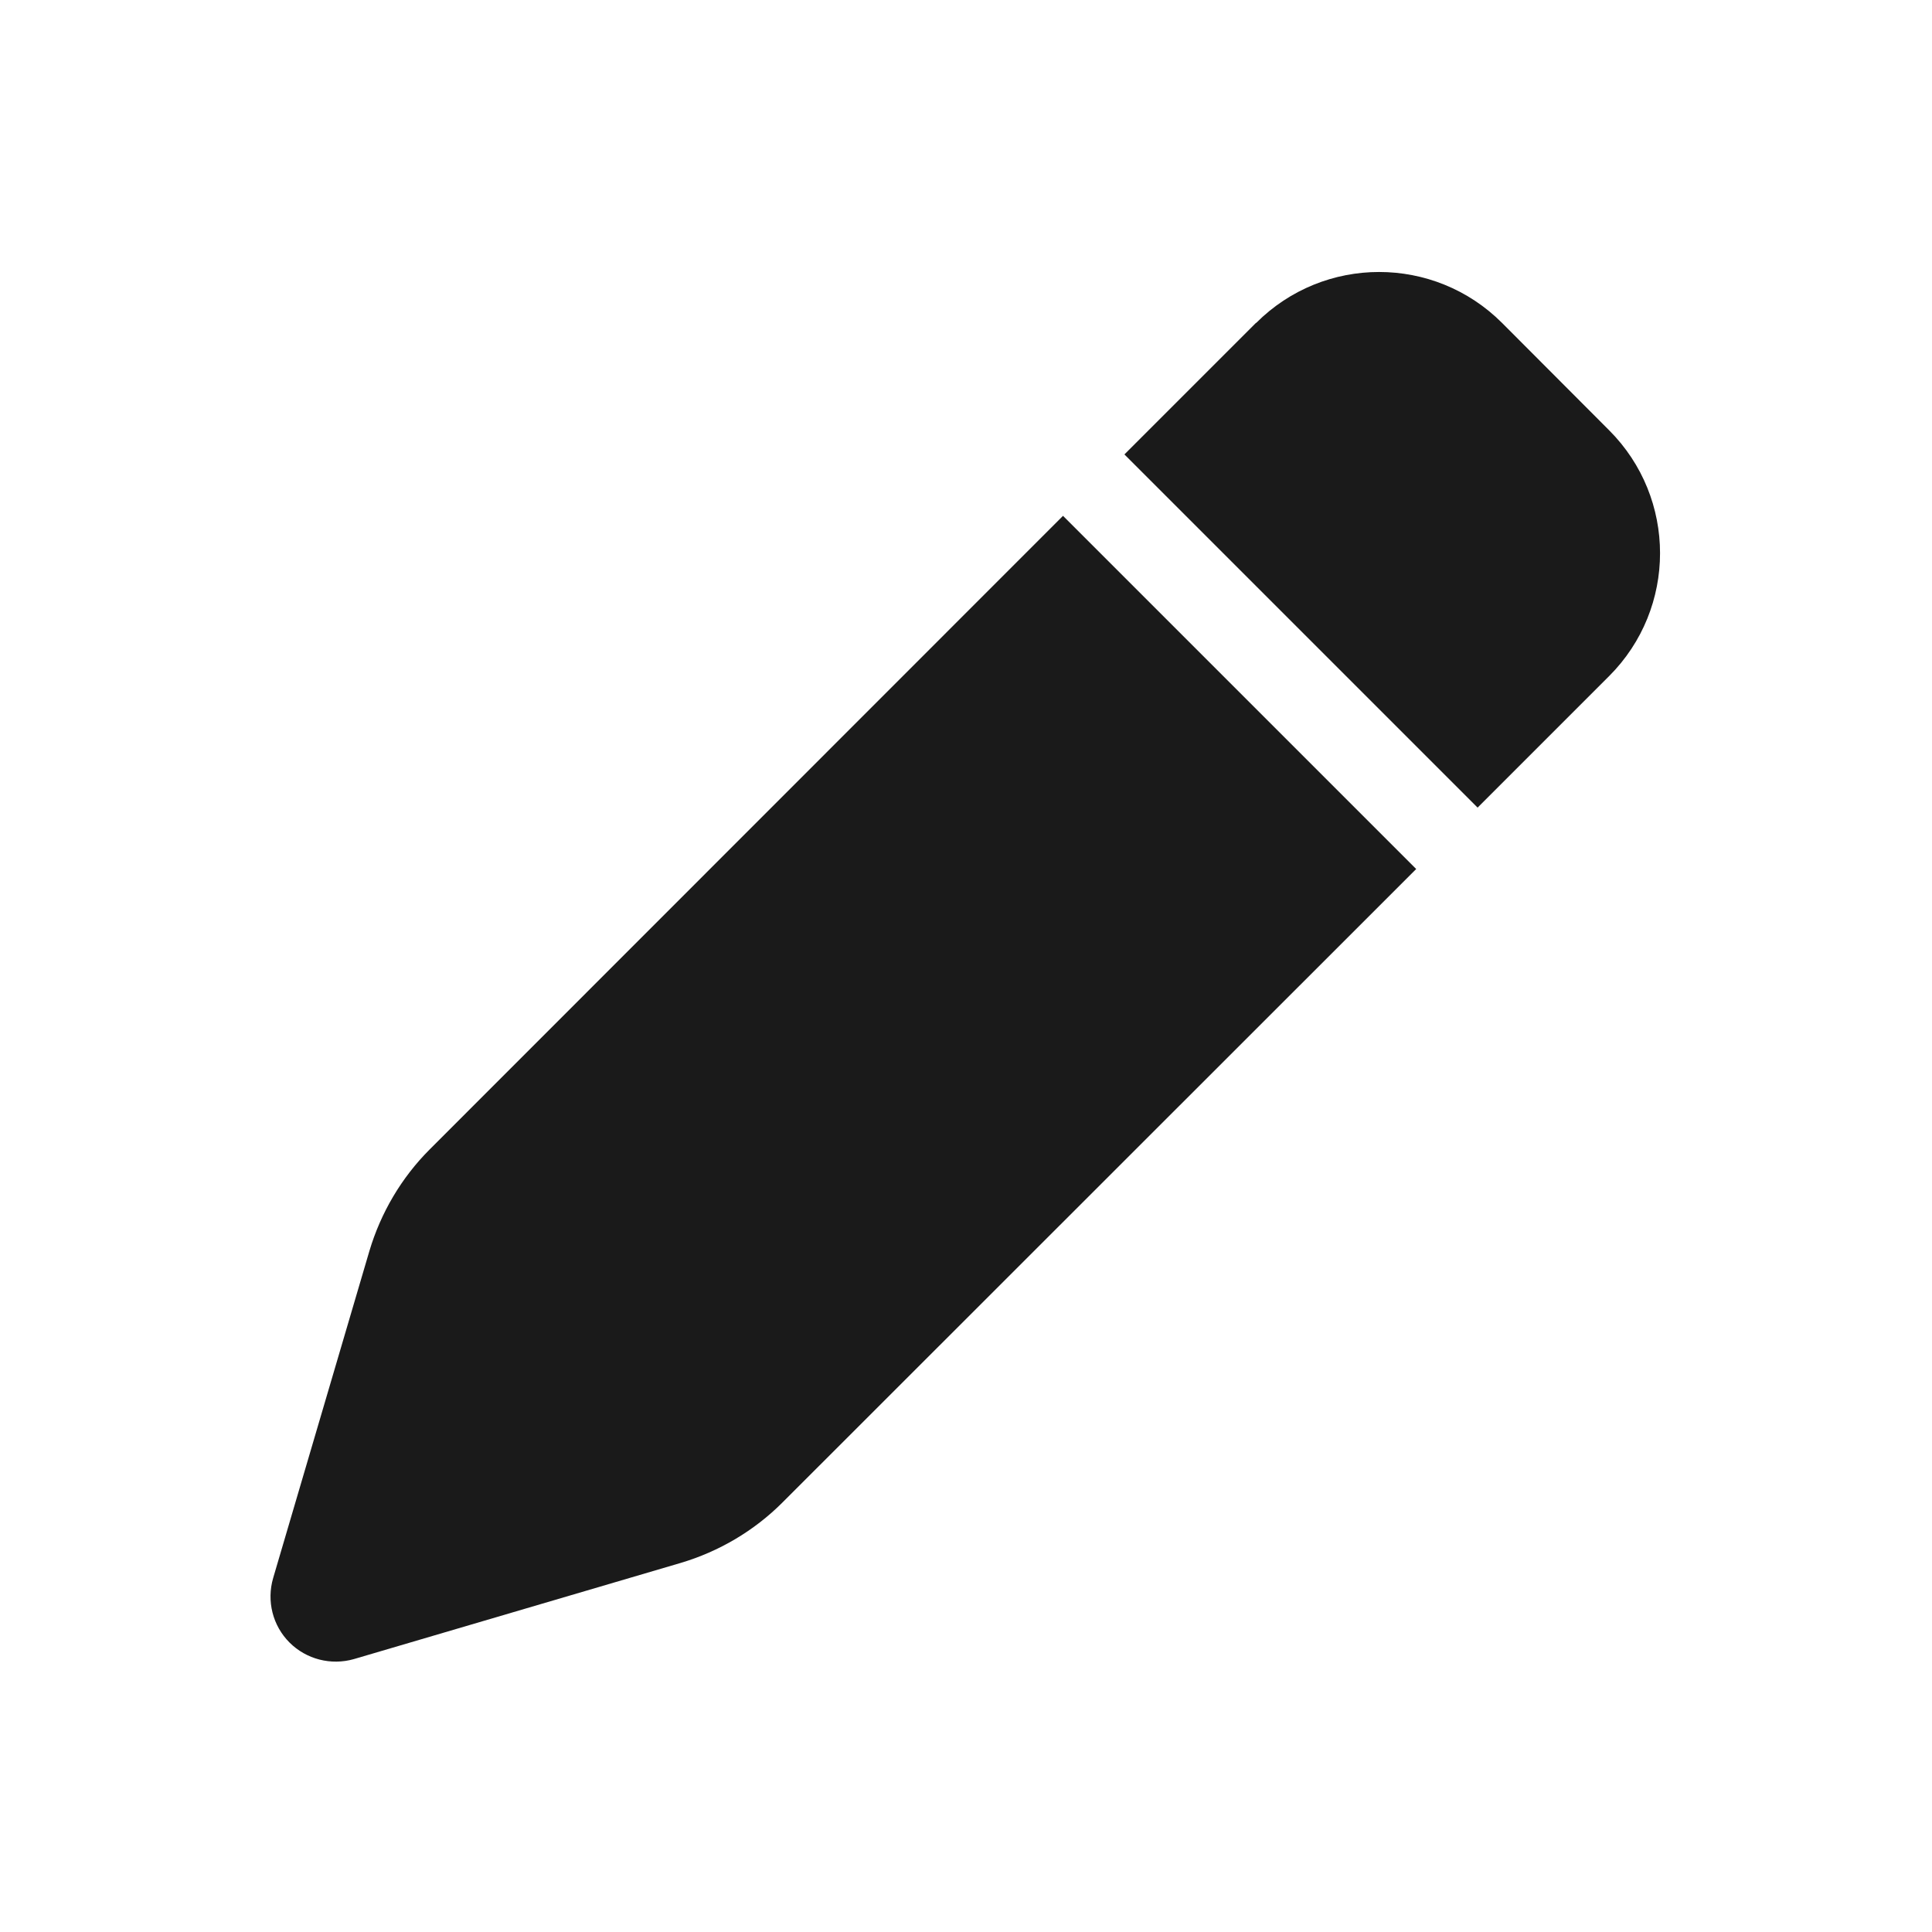
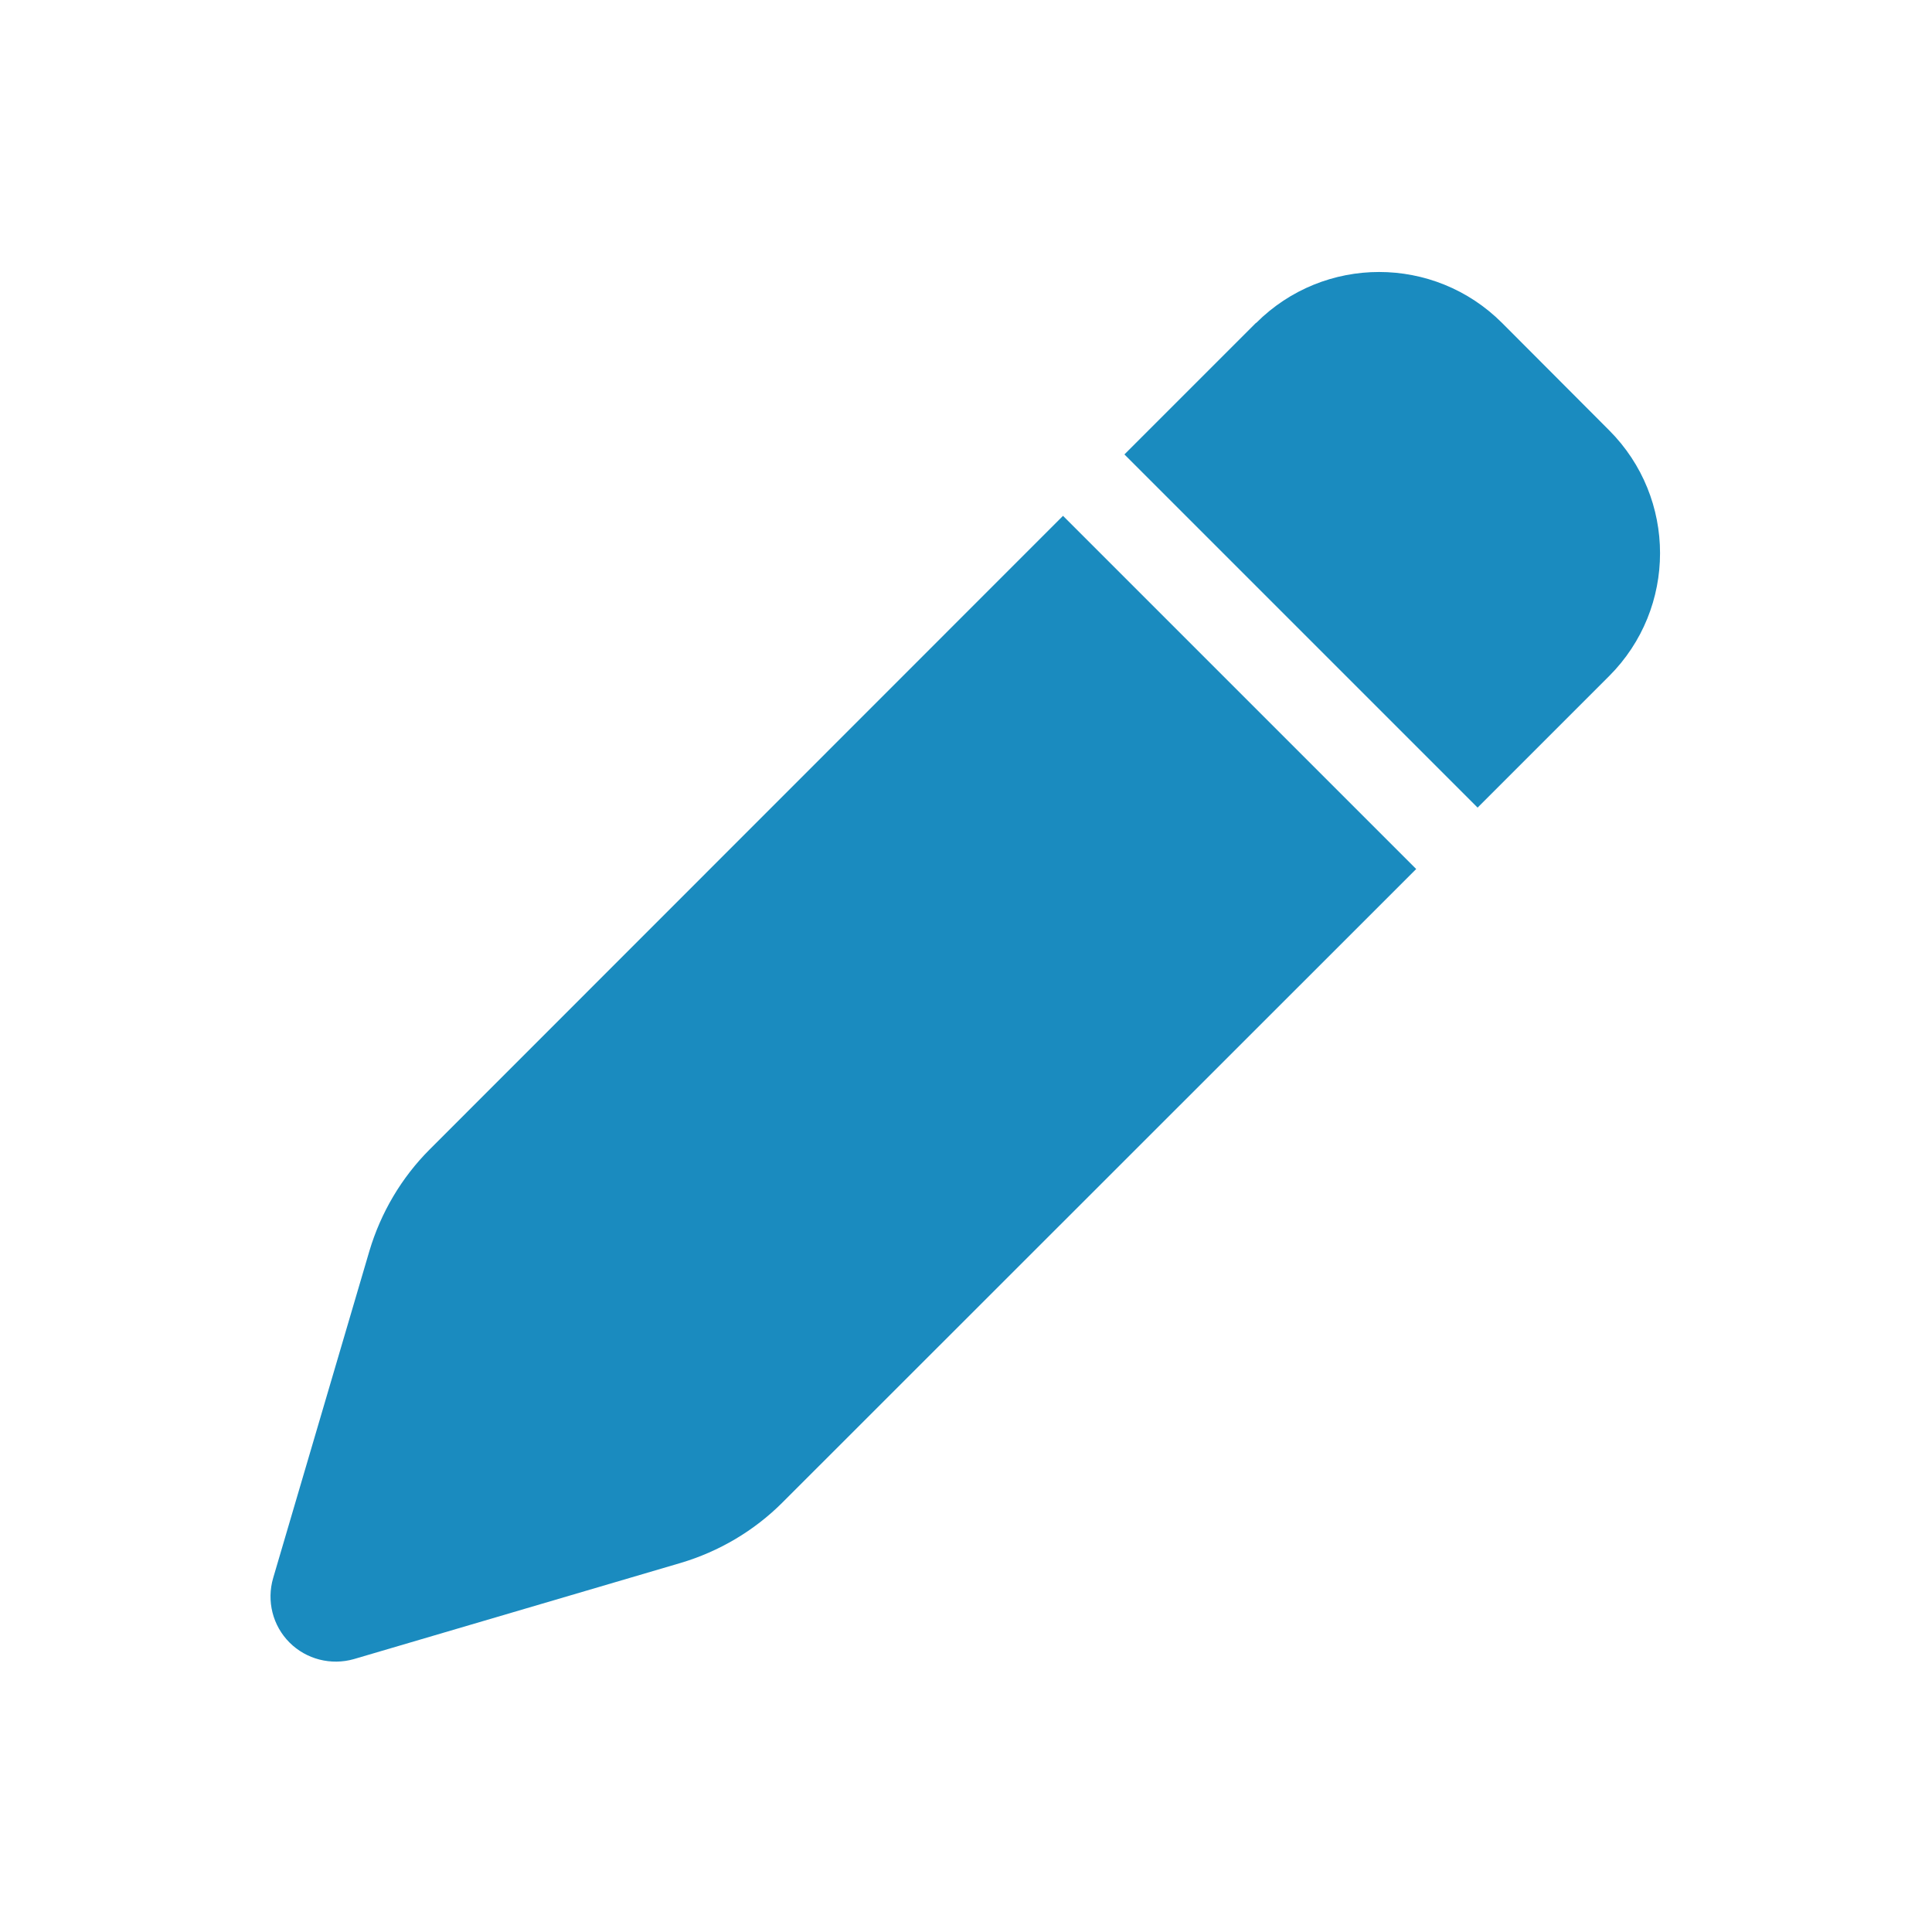
- <svg xmlns="http://www.w3.org/2000/svg" fill="#1a1a1a" viewBox="-99.56 -99.56 711.11 711.11">
+ <svg xmlns="http://www.w3.org/2000/svg" fill="#1a8bbf" viewBox="-99.56 -99.56 711.11 711.11">
  <path d="M362.7 19.3L314.3 67.7 444.3 197.7l48.4-48.4c25-25 25-65.5 0-90.5L453.3 19.3c-25-25-65.5-25-90.5 0zm-71 71L58.6 323.5c-10.4 10.4-18 23.3-22.2 37.4L1 481.2C-1.5 489.7 .8 498.8 7 505s15.3 8.5 23.7 6.1l120.3-35.4c14.1-4.2 27-11.8 37.4-22.2L421.7 220.3 291.7 90.3z" />
</svg>
